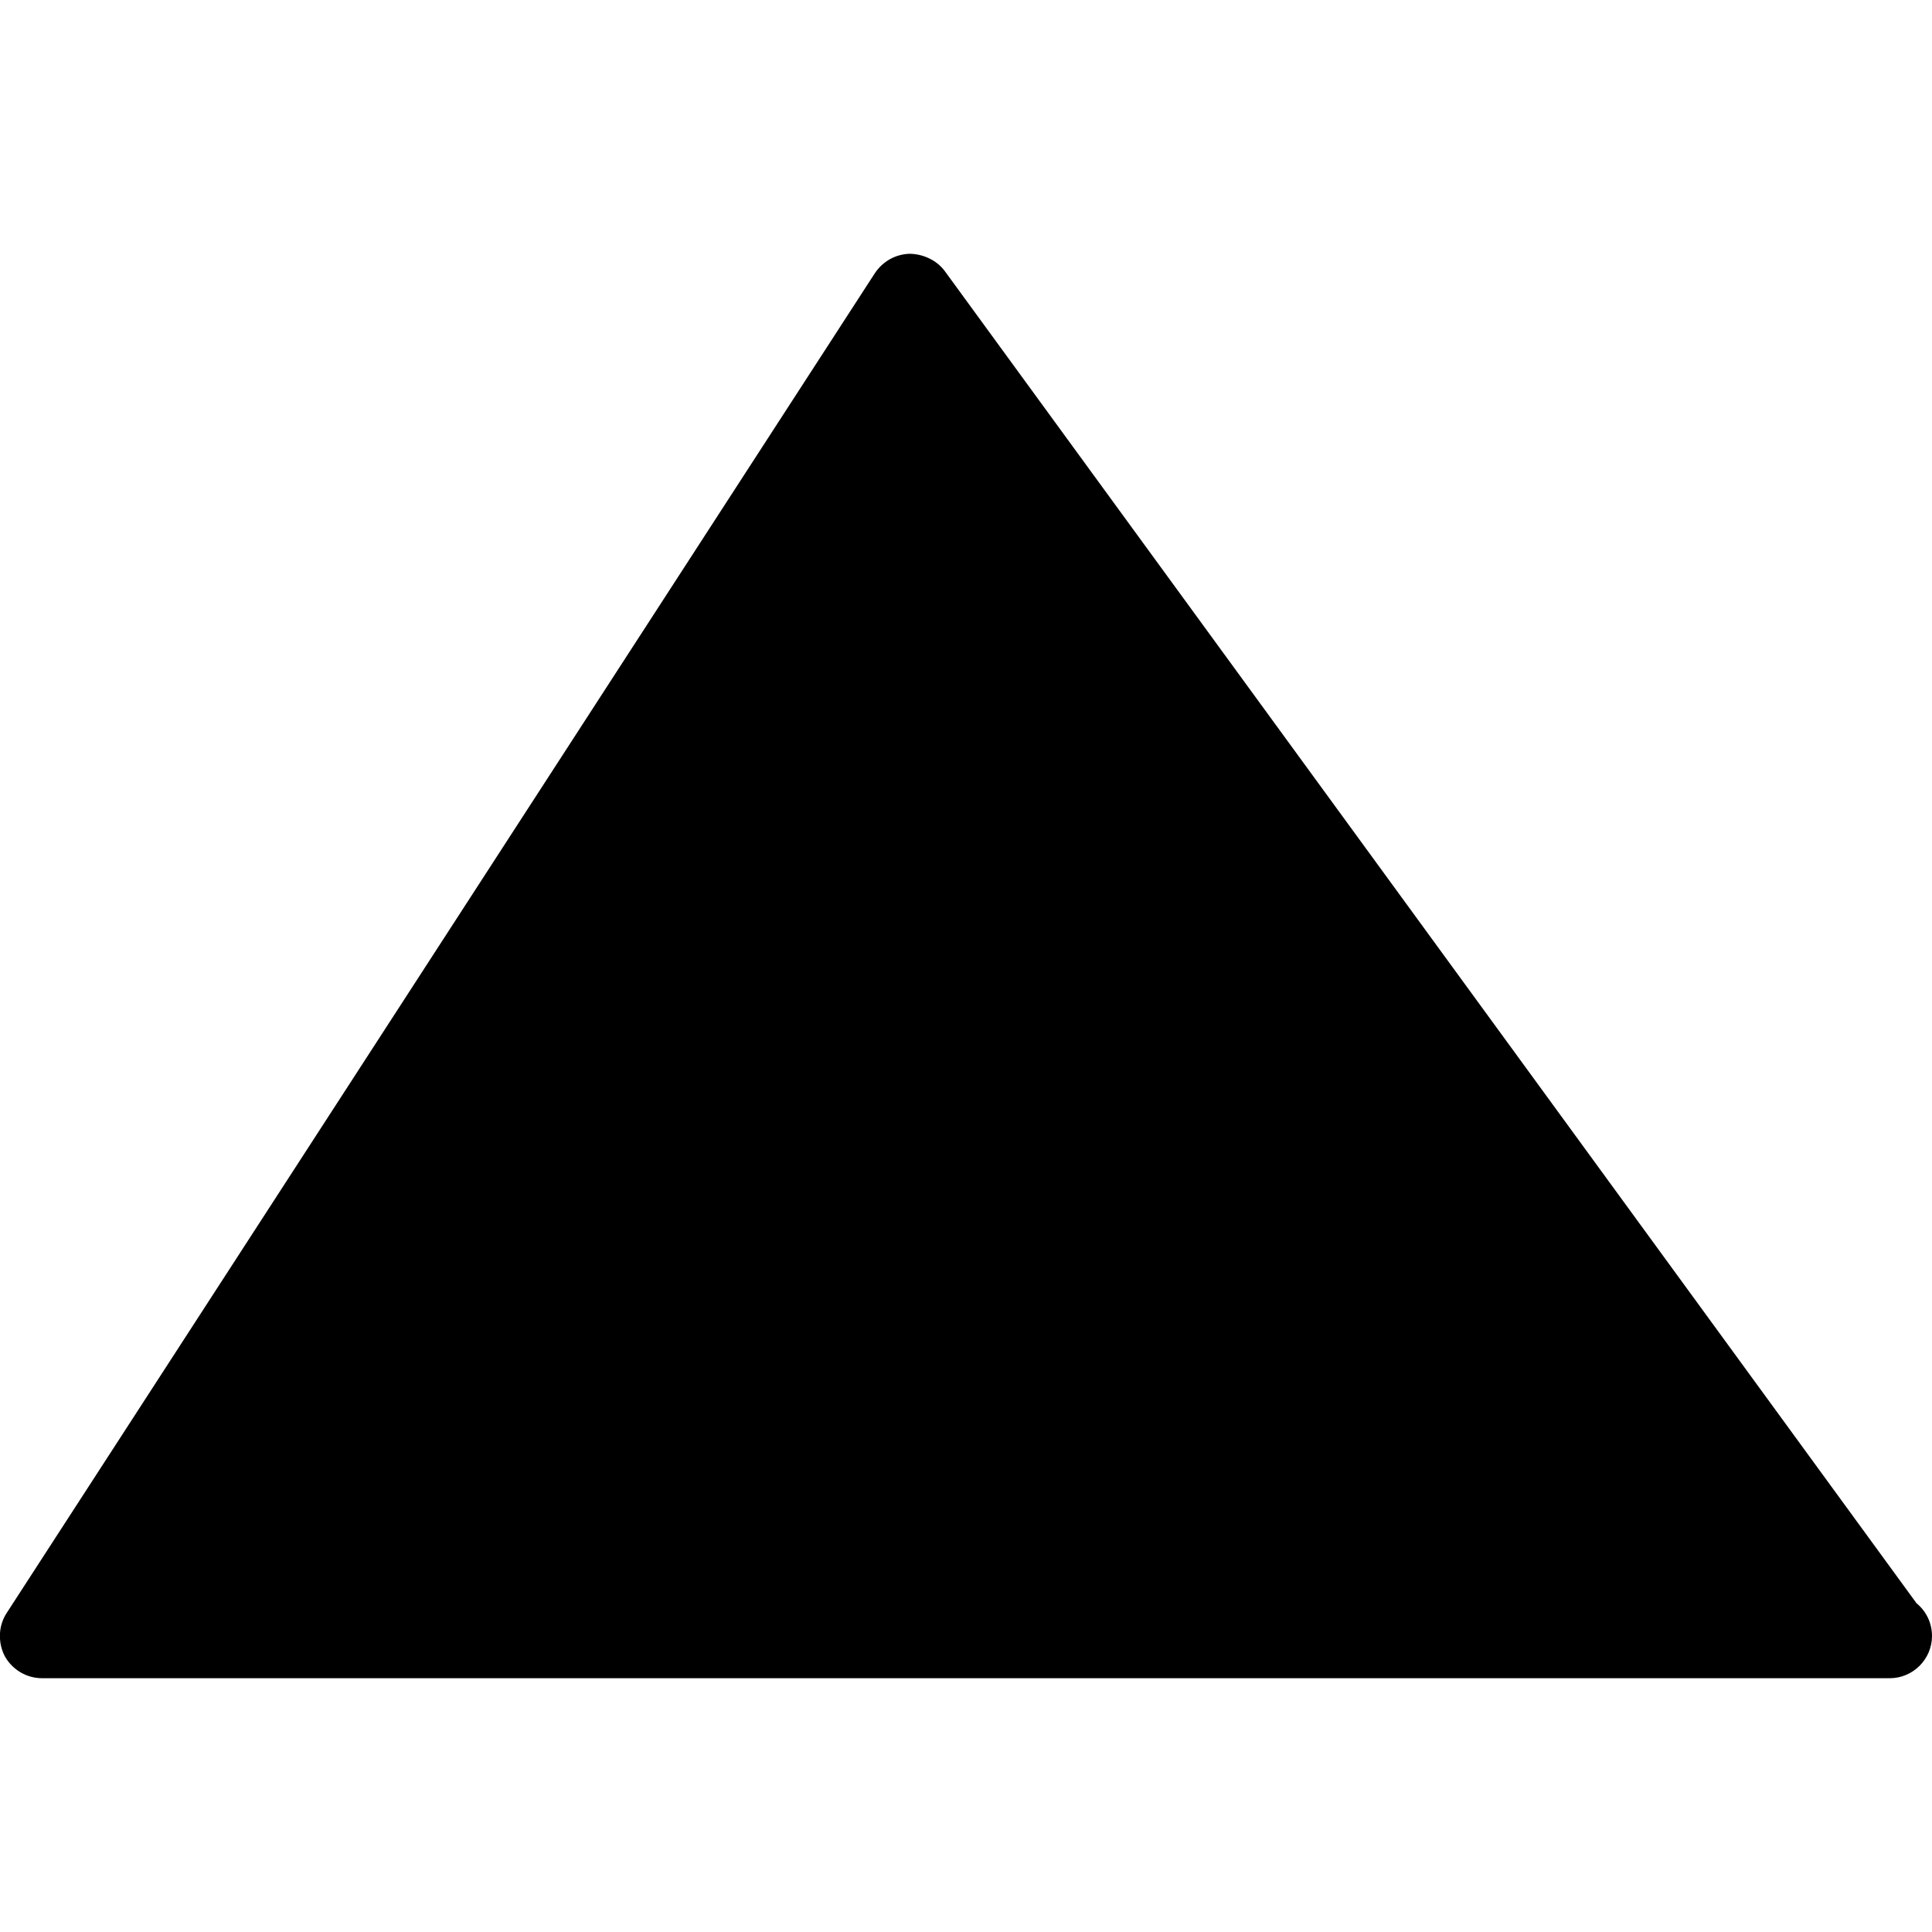
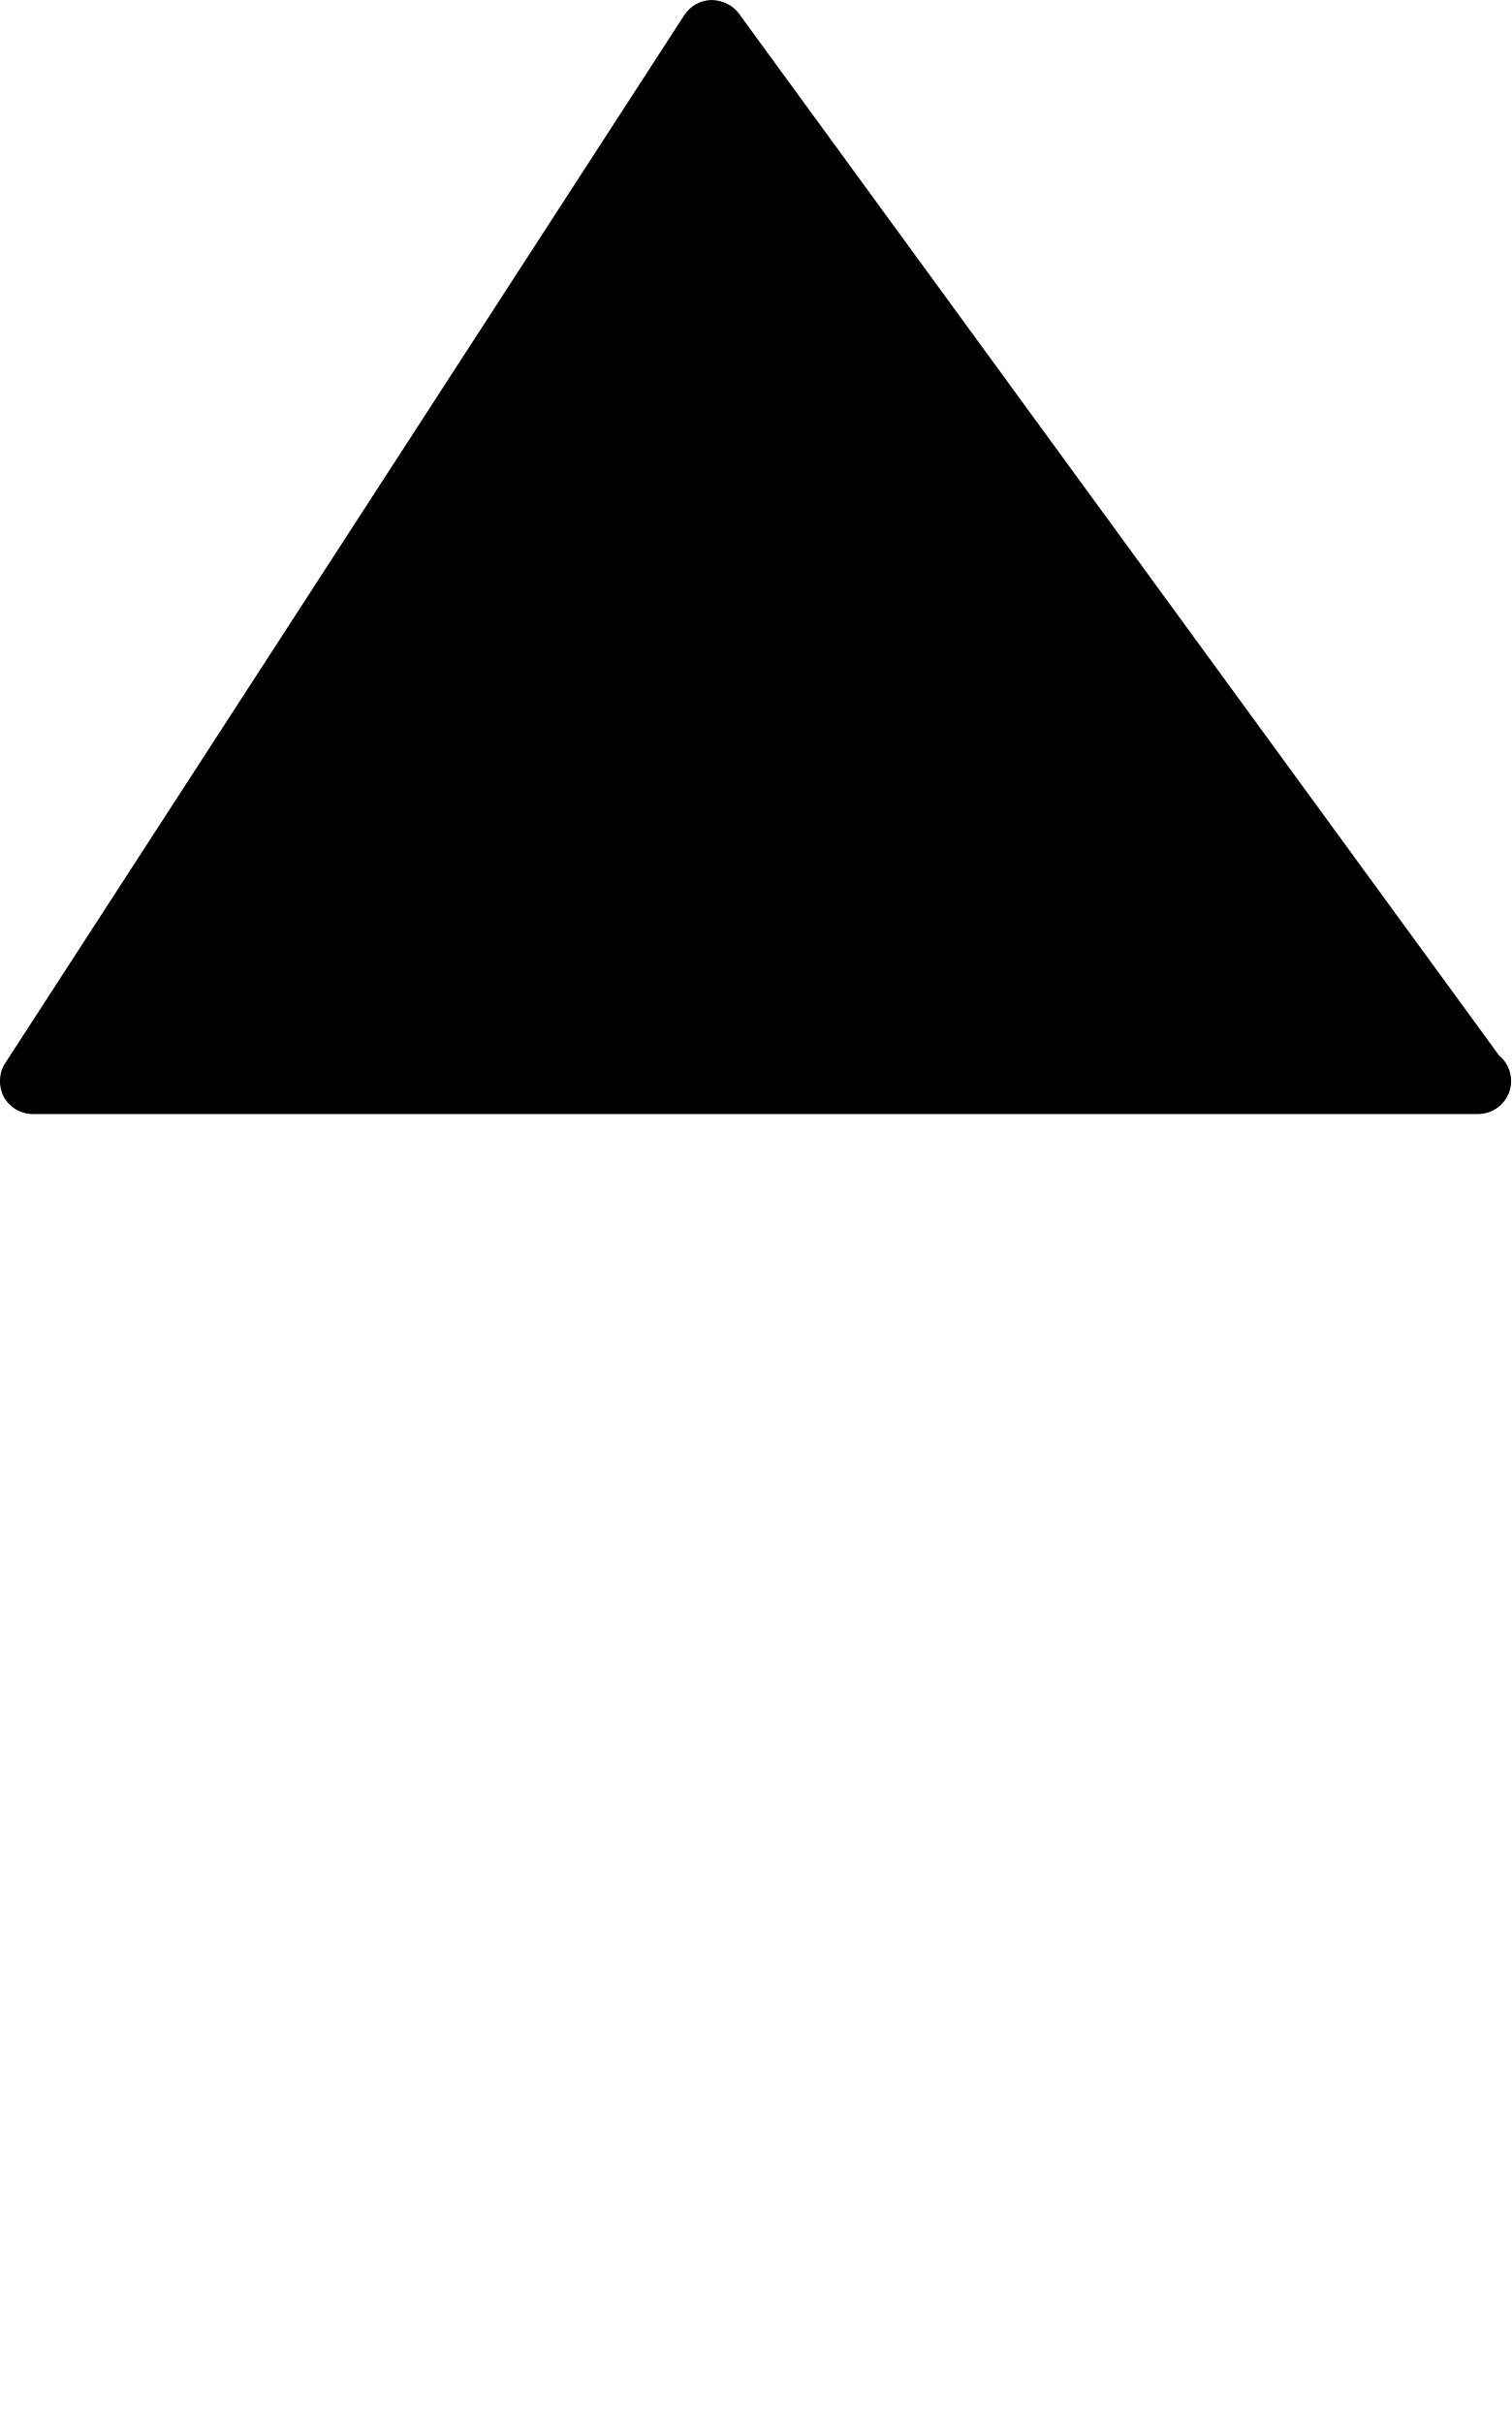
- <svg xmlns="http://www.w3.org/2000/svg" version="1.1" id="sort-up" x="0px" y="0px" viewBox="0 0 14 14" style="enable-background:new 0 0 14 14;" xml:space="preserve">
-   <path d="M0.305,12.161h13.376c0.005,0,0.01,0,0.013,0c0.168,0,0.306-0.138,0.306-0.306  c0-0.095-0.043-0.181-0.112-0.237L6.846,1.964C6.786,1.883,6.684,1.839,6.589,1.839  C6.488,1.843,6.397,1.894,6.34,1.979l-6.292,9.71c-0.061,0.093-0.064,0.215-0.013,0.313  C0.09,12.1,0.193,12.161,0.305,12.161z" />
+ <svg xmlns="http://www.w3.org/2000/svg" version="1.1" id="sort-up" x="0px" y="0px" viewBox="0 0 8.731 14" style="enable-background:new 0 0 8.731 14;" xml:space="preserve">
+   <path d="M0.19,6.437h8.342c0.003,0,0.006,0,0.008,0c0.105,0,0.191-0.086,0.191-0.191c0-0.059-0.027-0.113-0.07-0.148l-4.392-6.02  C4.232,0.027,4.168,0,4.109,0c-0.063,0.002-0.12,0.034-0.155,0.087l-3.924,6.056c-0.038,0.058-0.04,0.134-0.008,0.195  C0.056,6.399,0.12,6.437,0.19,6.437z" />
</svg>
